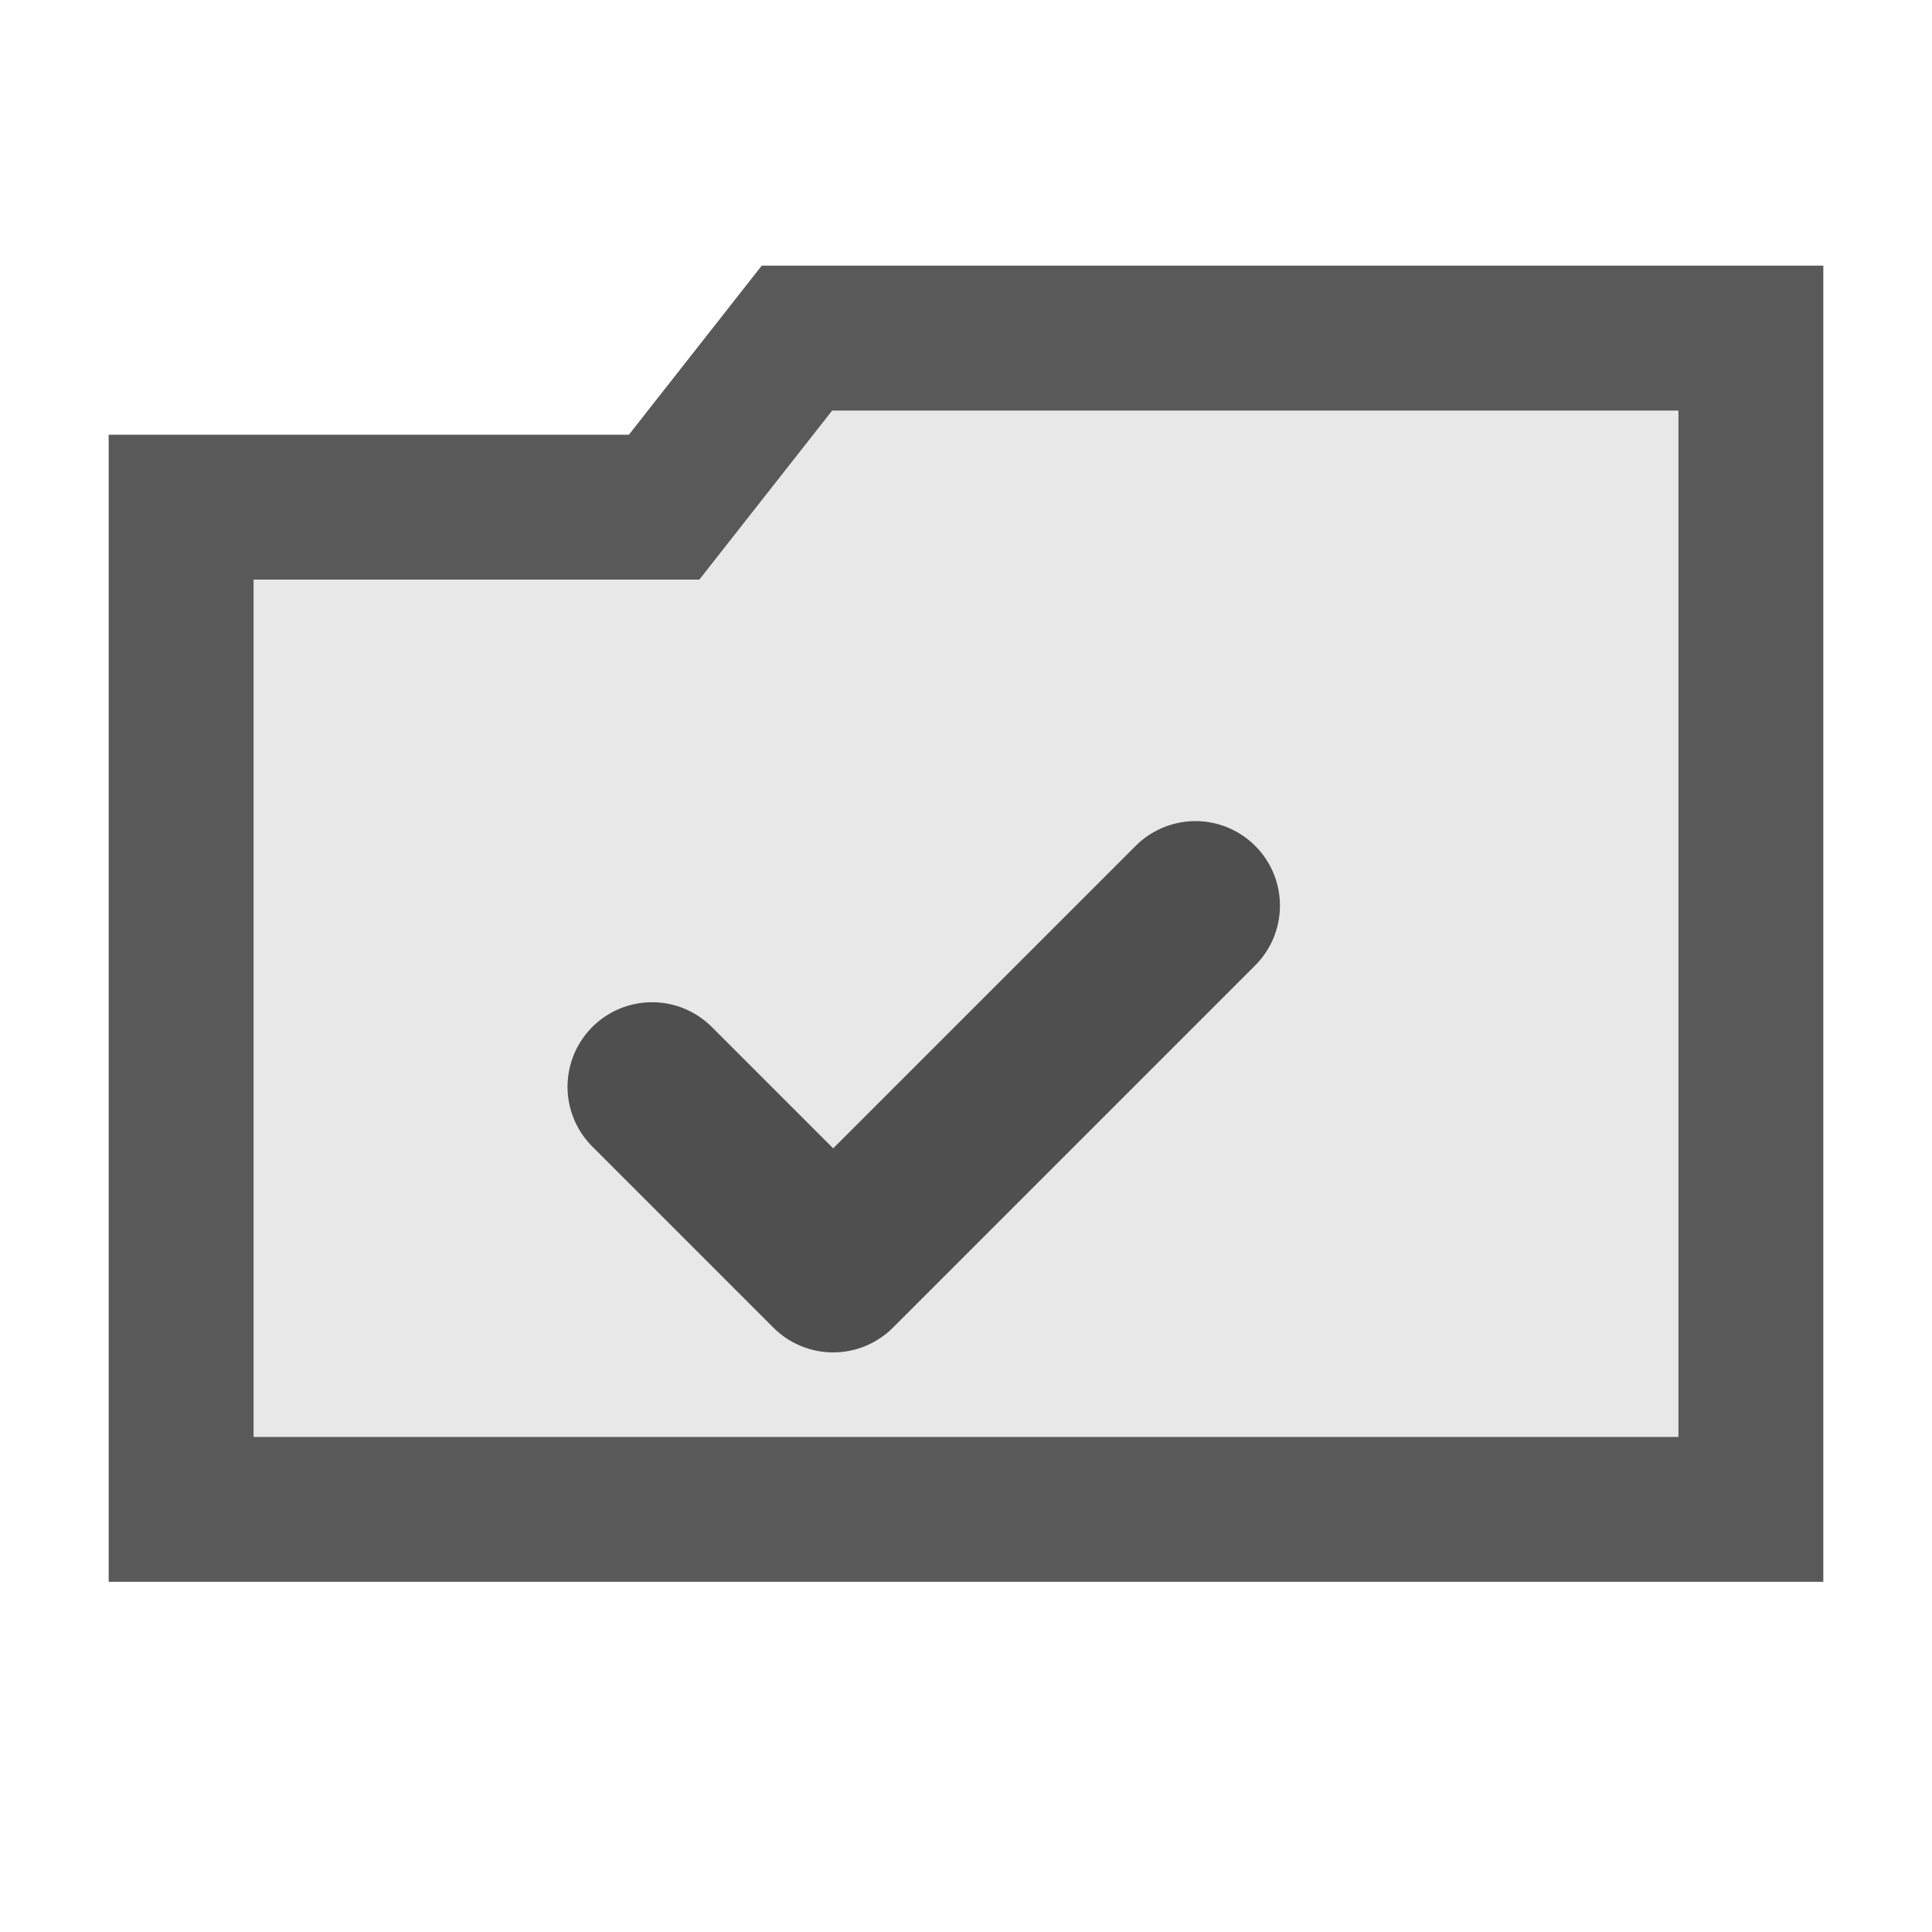
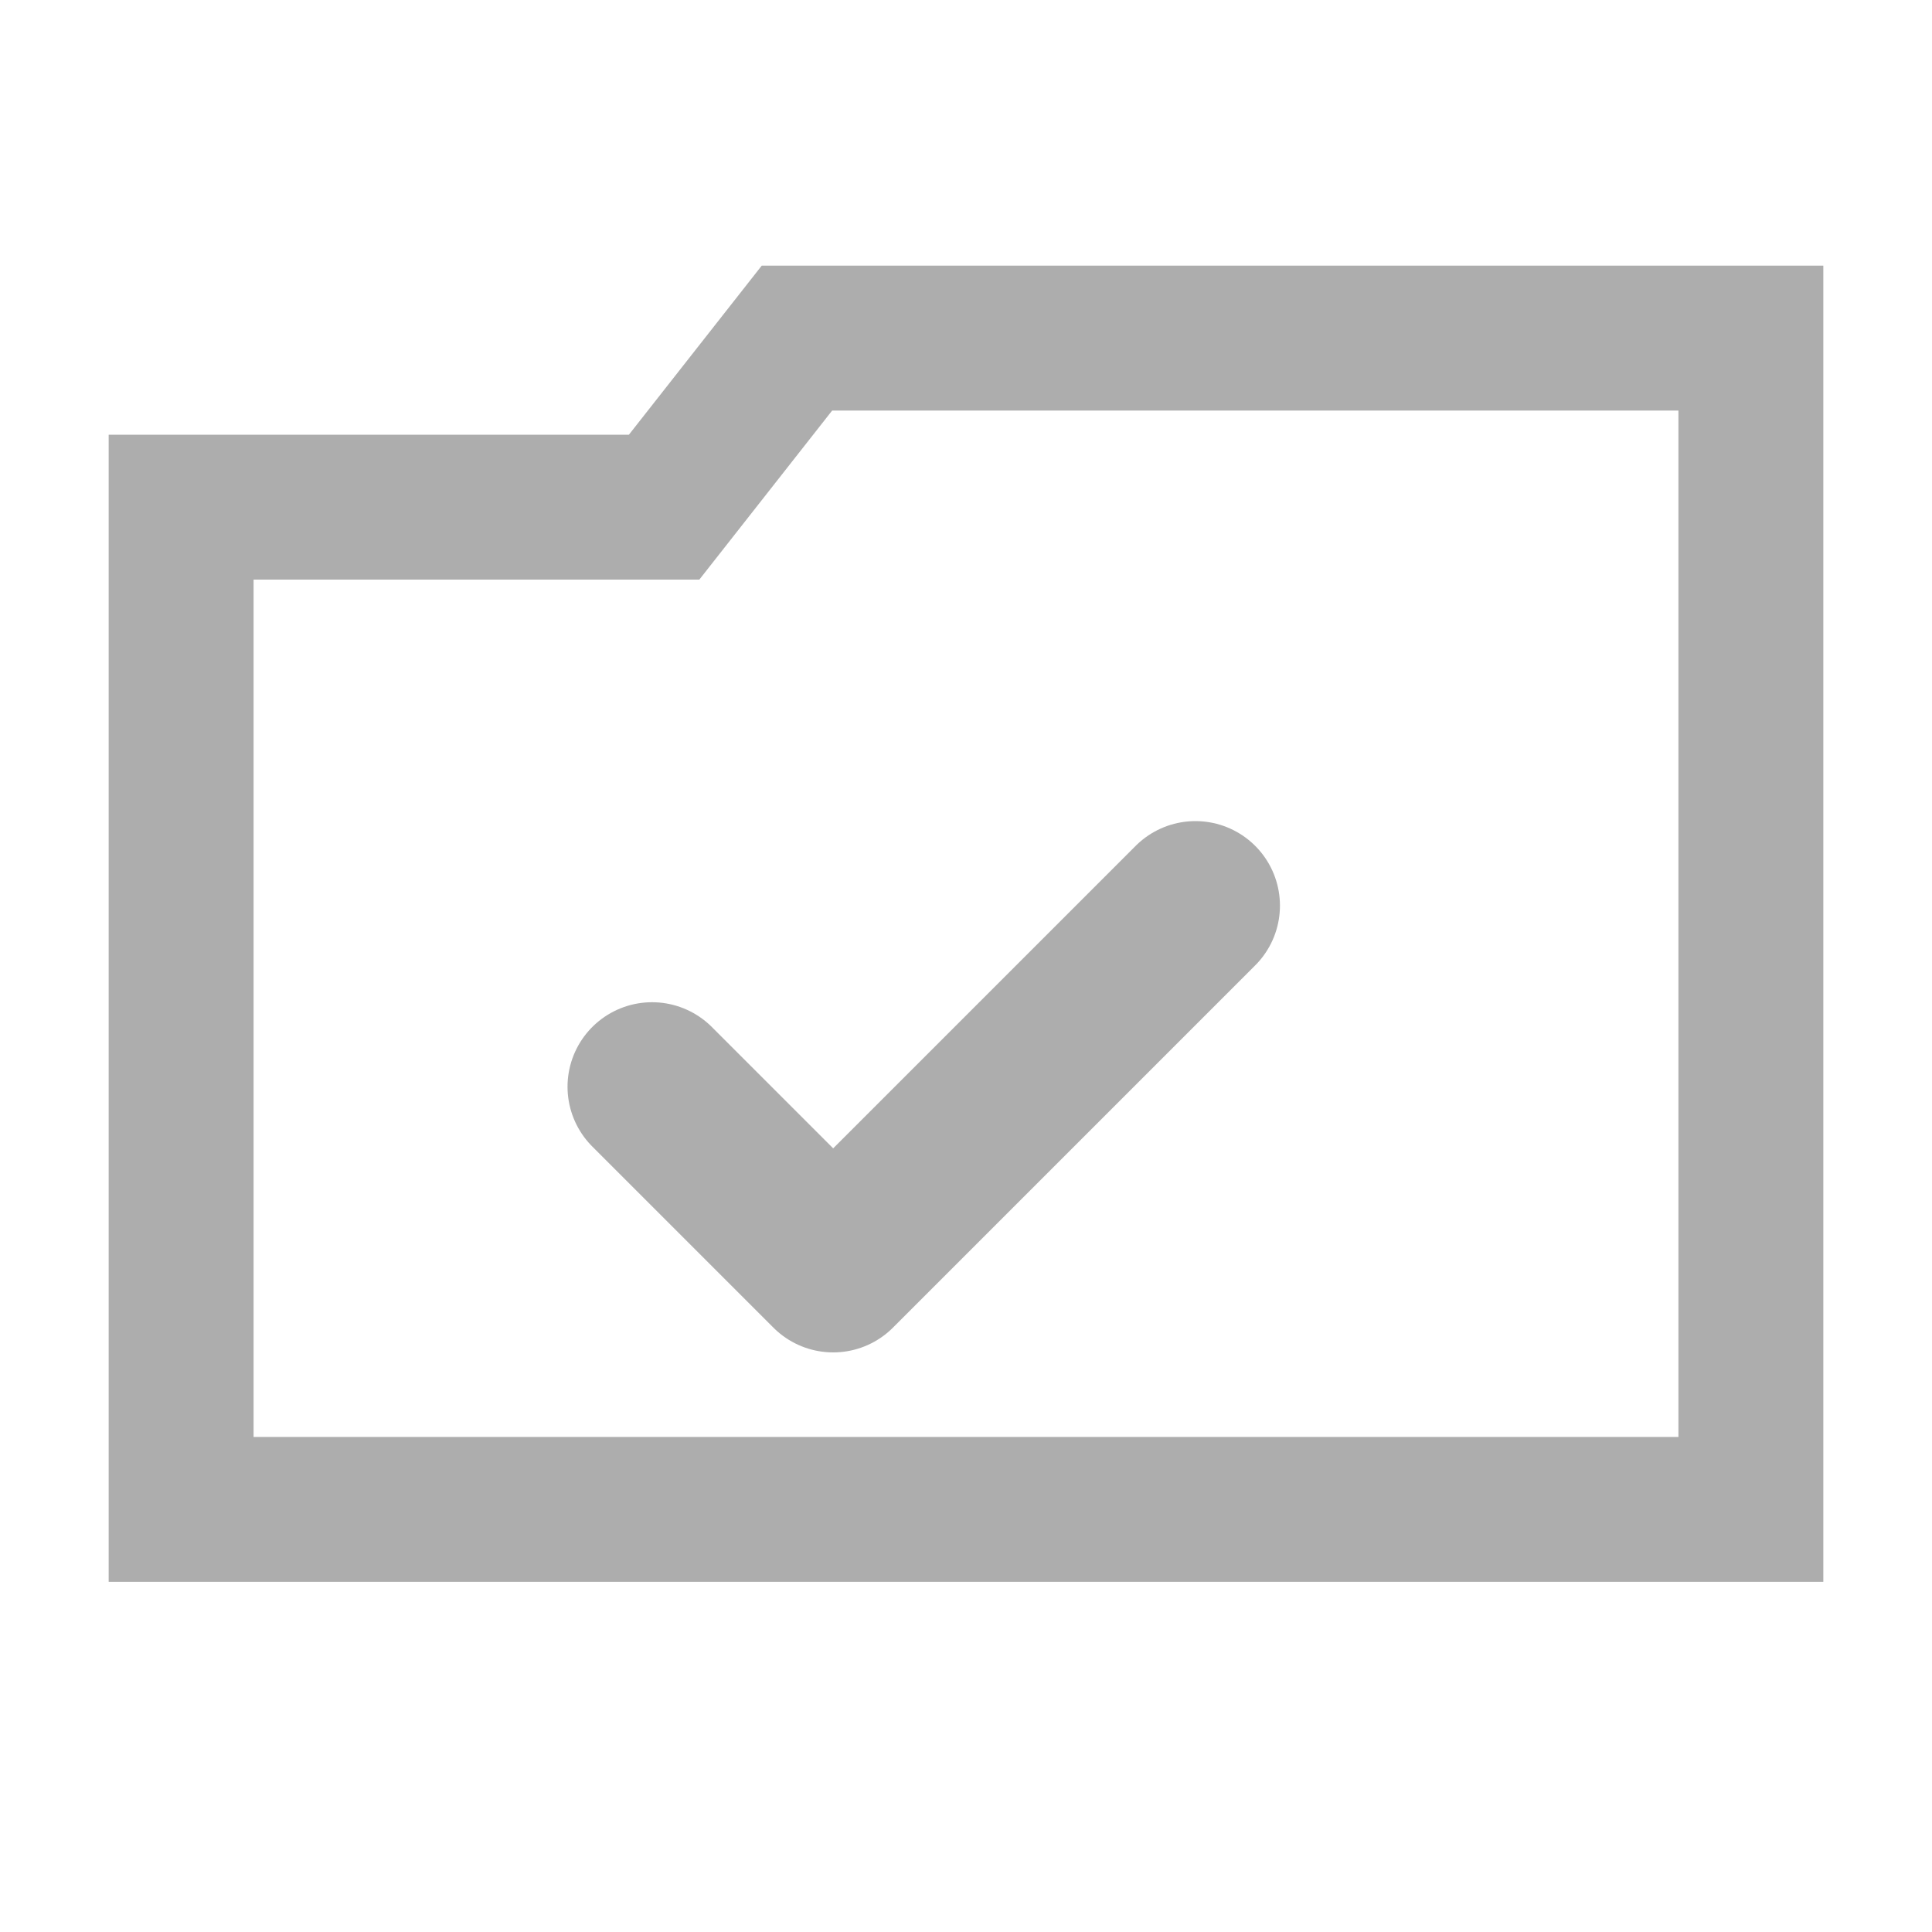
<svg xmlns="http://www.w3.org/2000/svg" viewBox="0 0 16 16" fill="none">
-   <path d="M1.5 4.2h4l1.1-1.4H14.5v9.7h-13z" stroke="#595959" stroke-width="1.2" fill="#e8e8e8" />
-   <path d="M5.4 9l1.5 1.5 3-3" stroke="#4f4f4f" stroke-width="1.4" stroke-linecap="round" stroke-linejoin="round" />
+   <path d="M1.5 4.2h4l1.1-1.4H14.5v9.7h-13z" stroke="#adadad" stroke-width="1.2" fill="none" />
+   <path d="M5.4 9l1.5 1.5 3-3" stroke="#adadad" stroke-width="1.4" stroke-linecap="round" stroke-linejoin="round" />
</svg>
